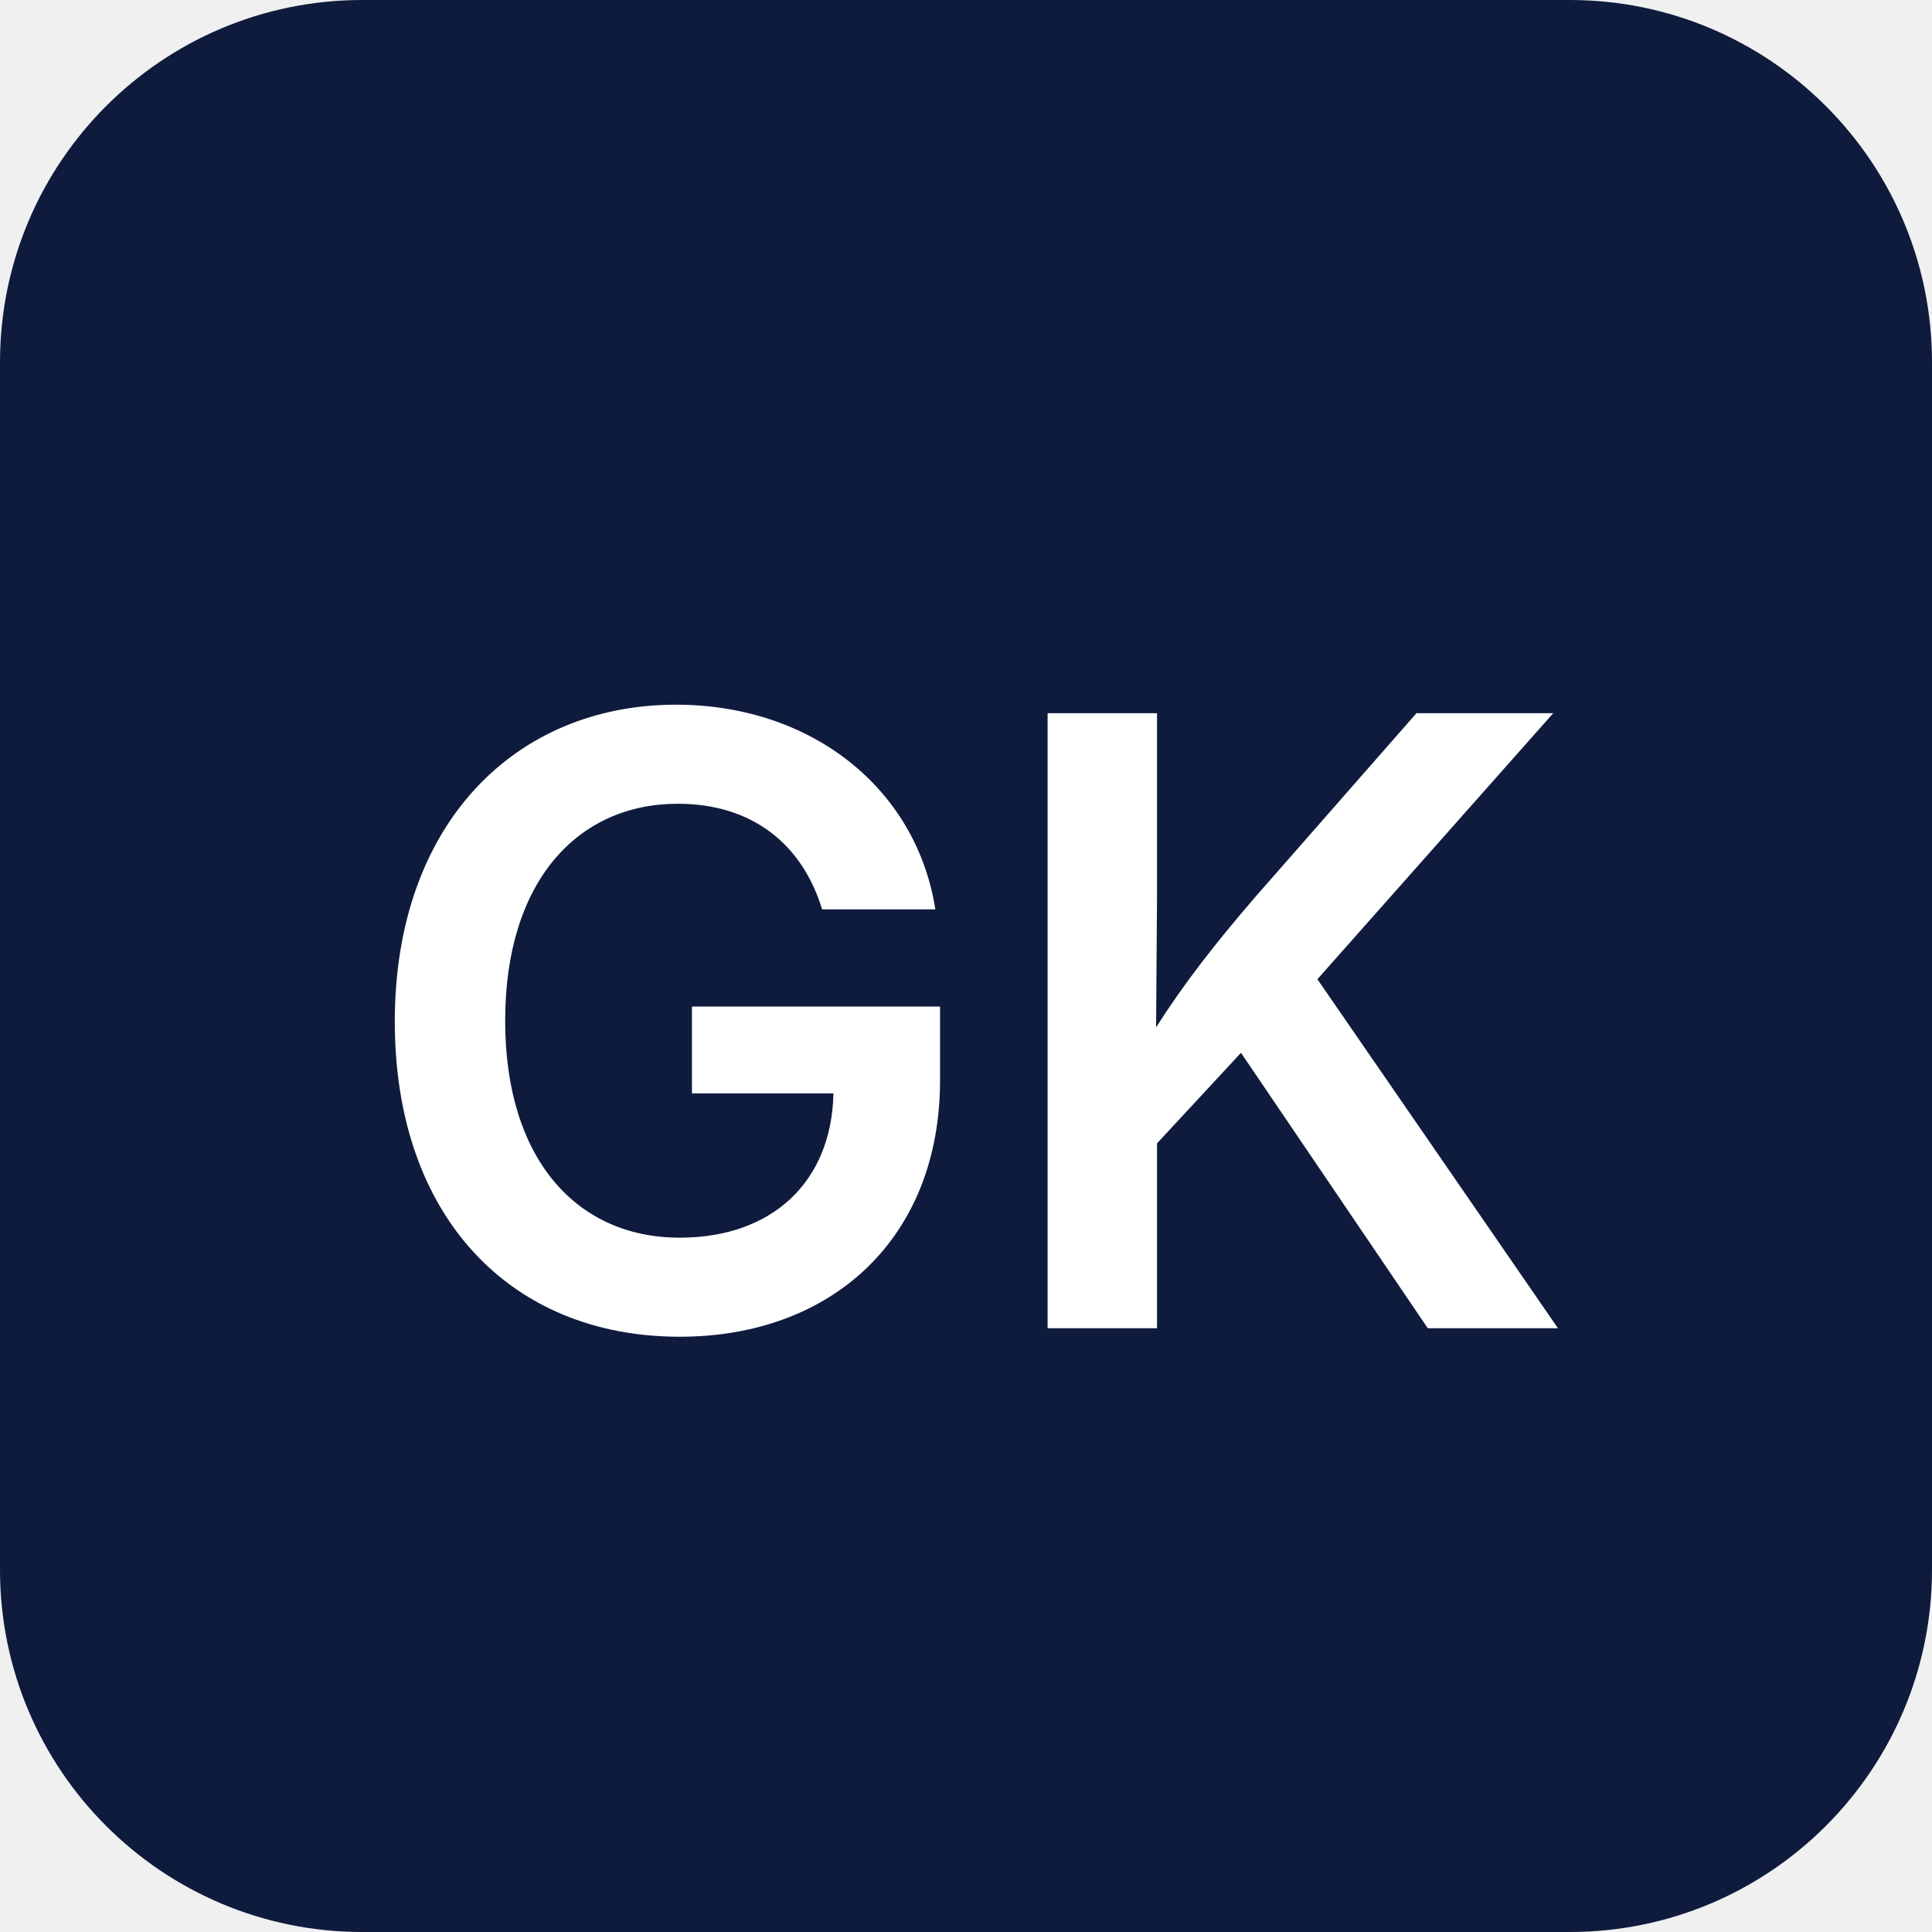
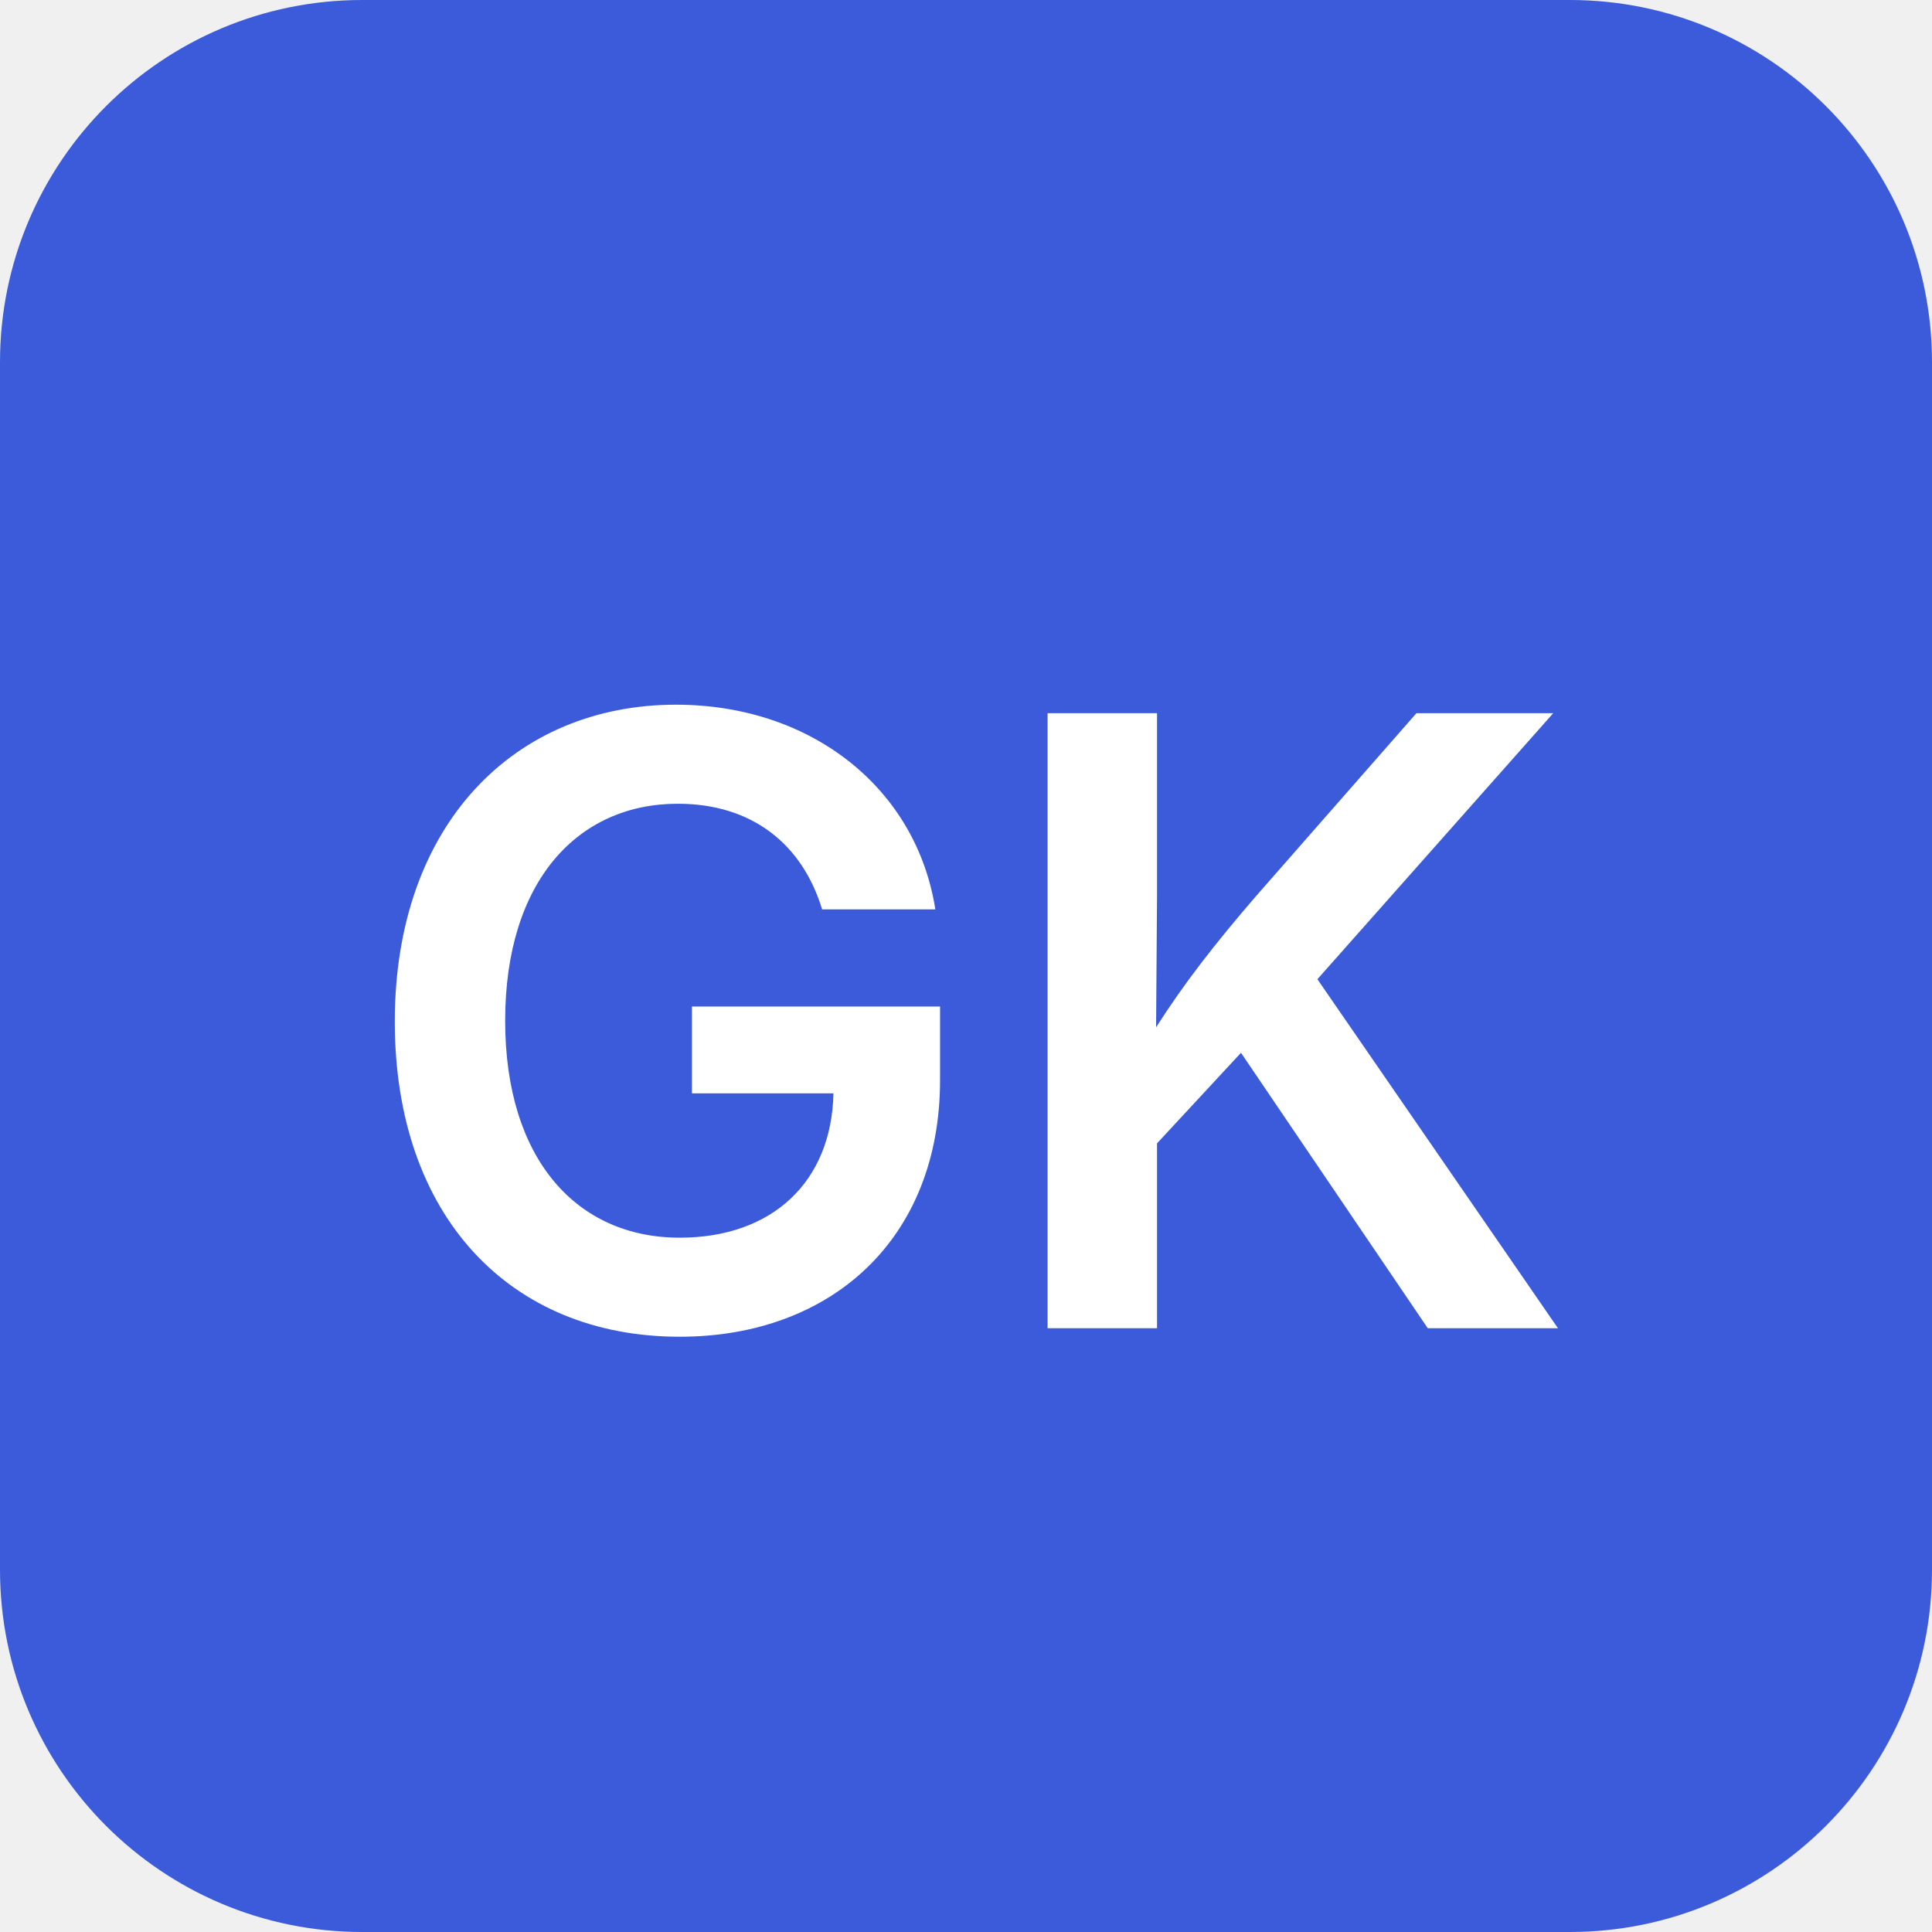
<svg xmlns="http://www.w3.org/2000/svg" viewBox="0 0 32 32">
-   <rect width="32" height="32" rx="6" fill="#0f1b3d" />
+   <rect width="32" height="32" rx="6" fill="#3b5bdb" />
  <text x="16" y="22" font-family="system-ui, -apple-system, sans-serif" font-size="14" font-weight="600" fill="white" text-anchor="middle">GK</text>
</svg>
